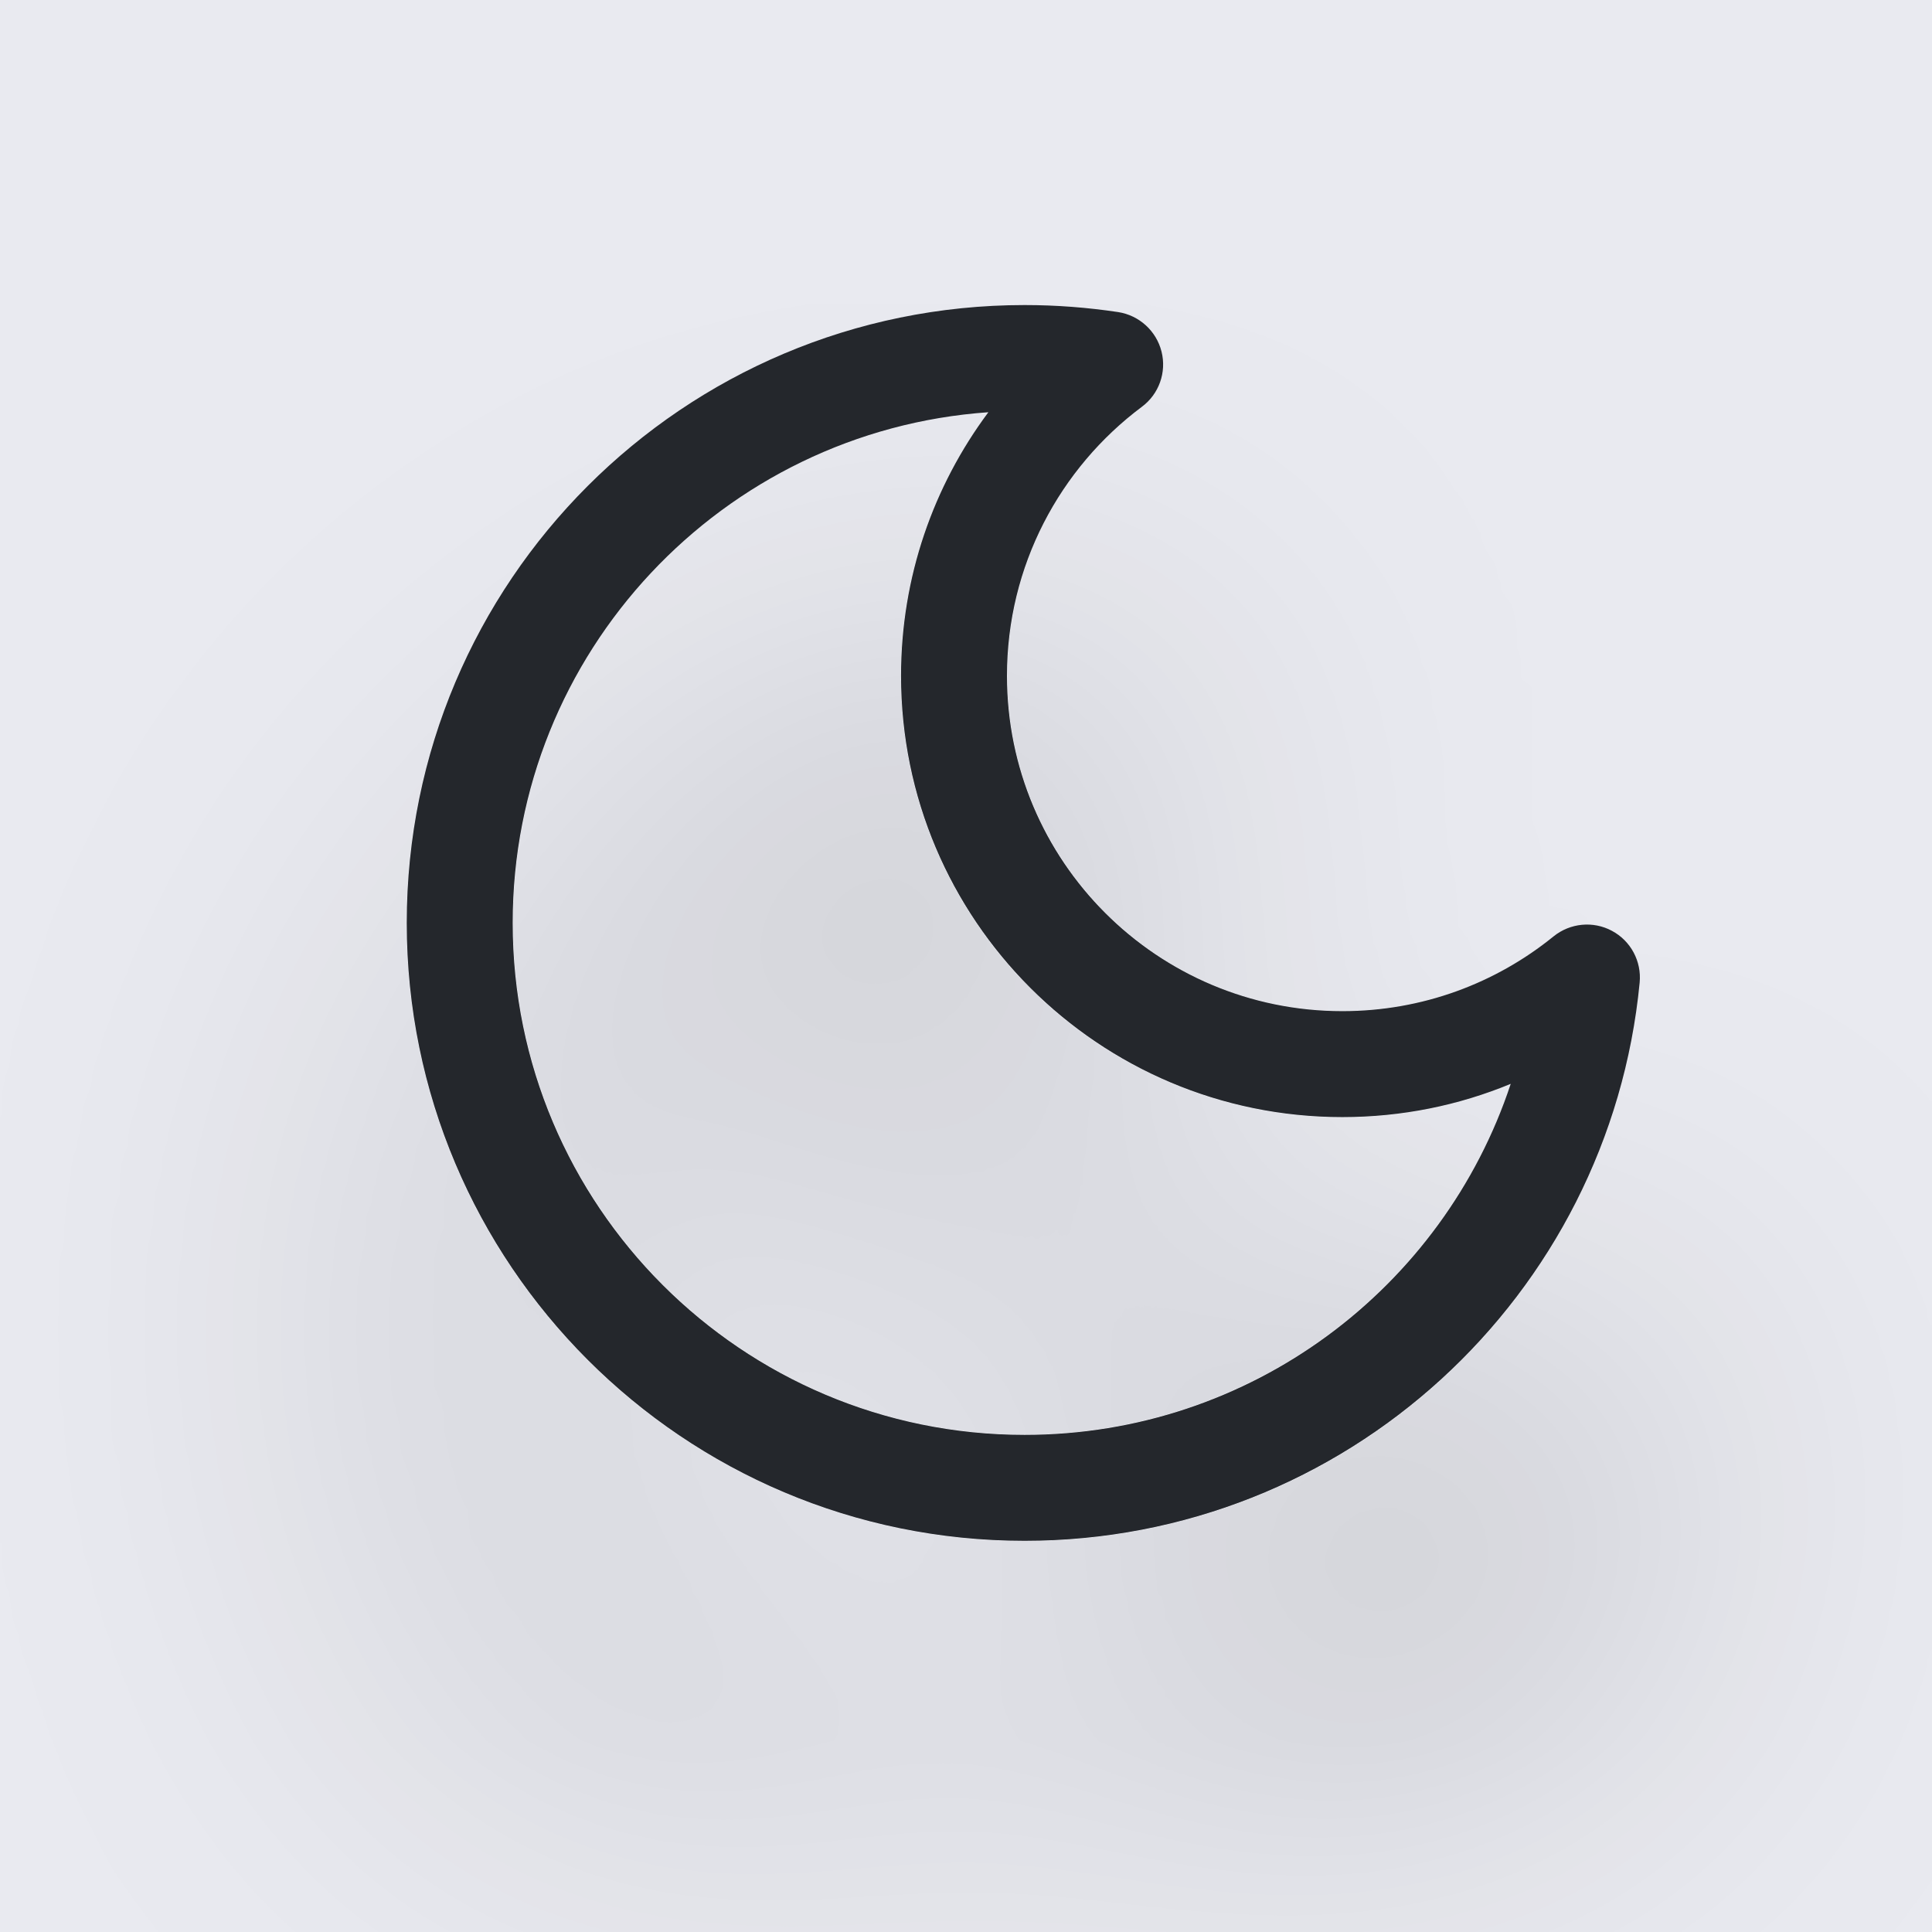
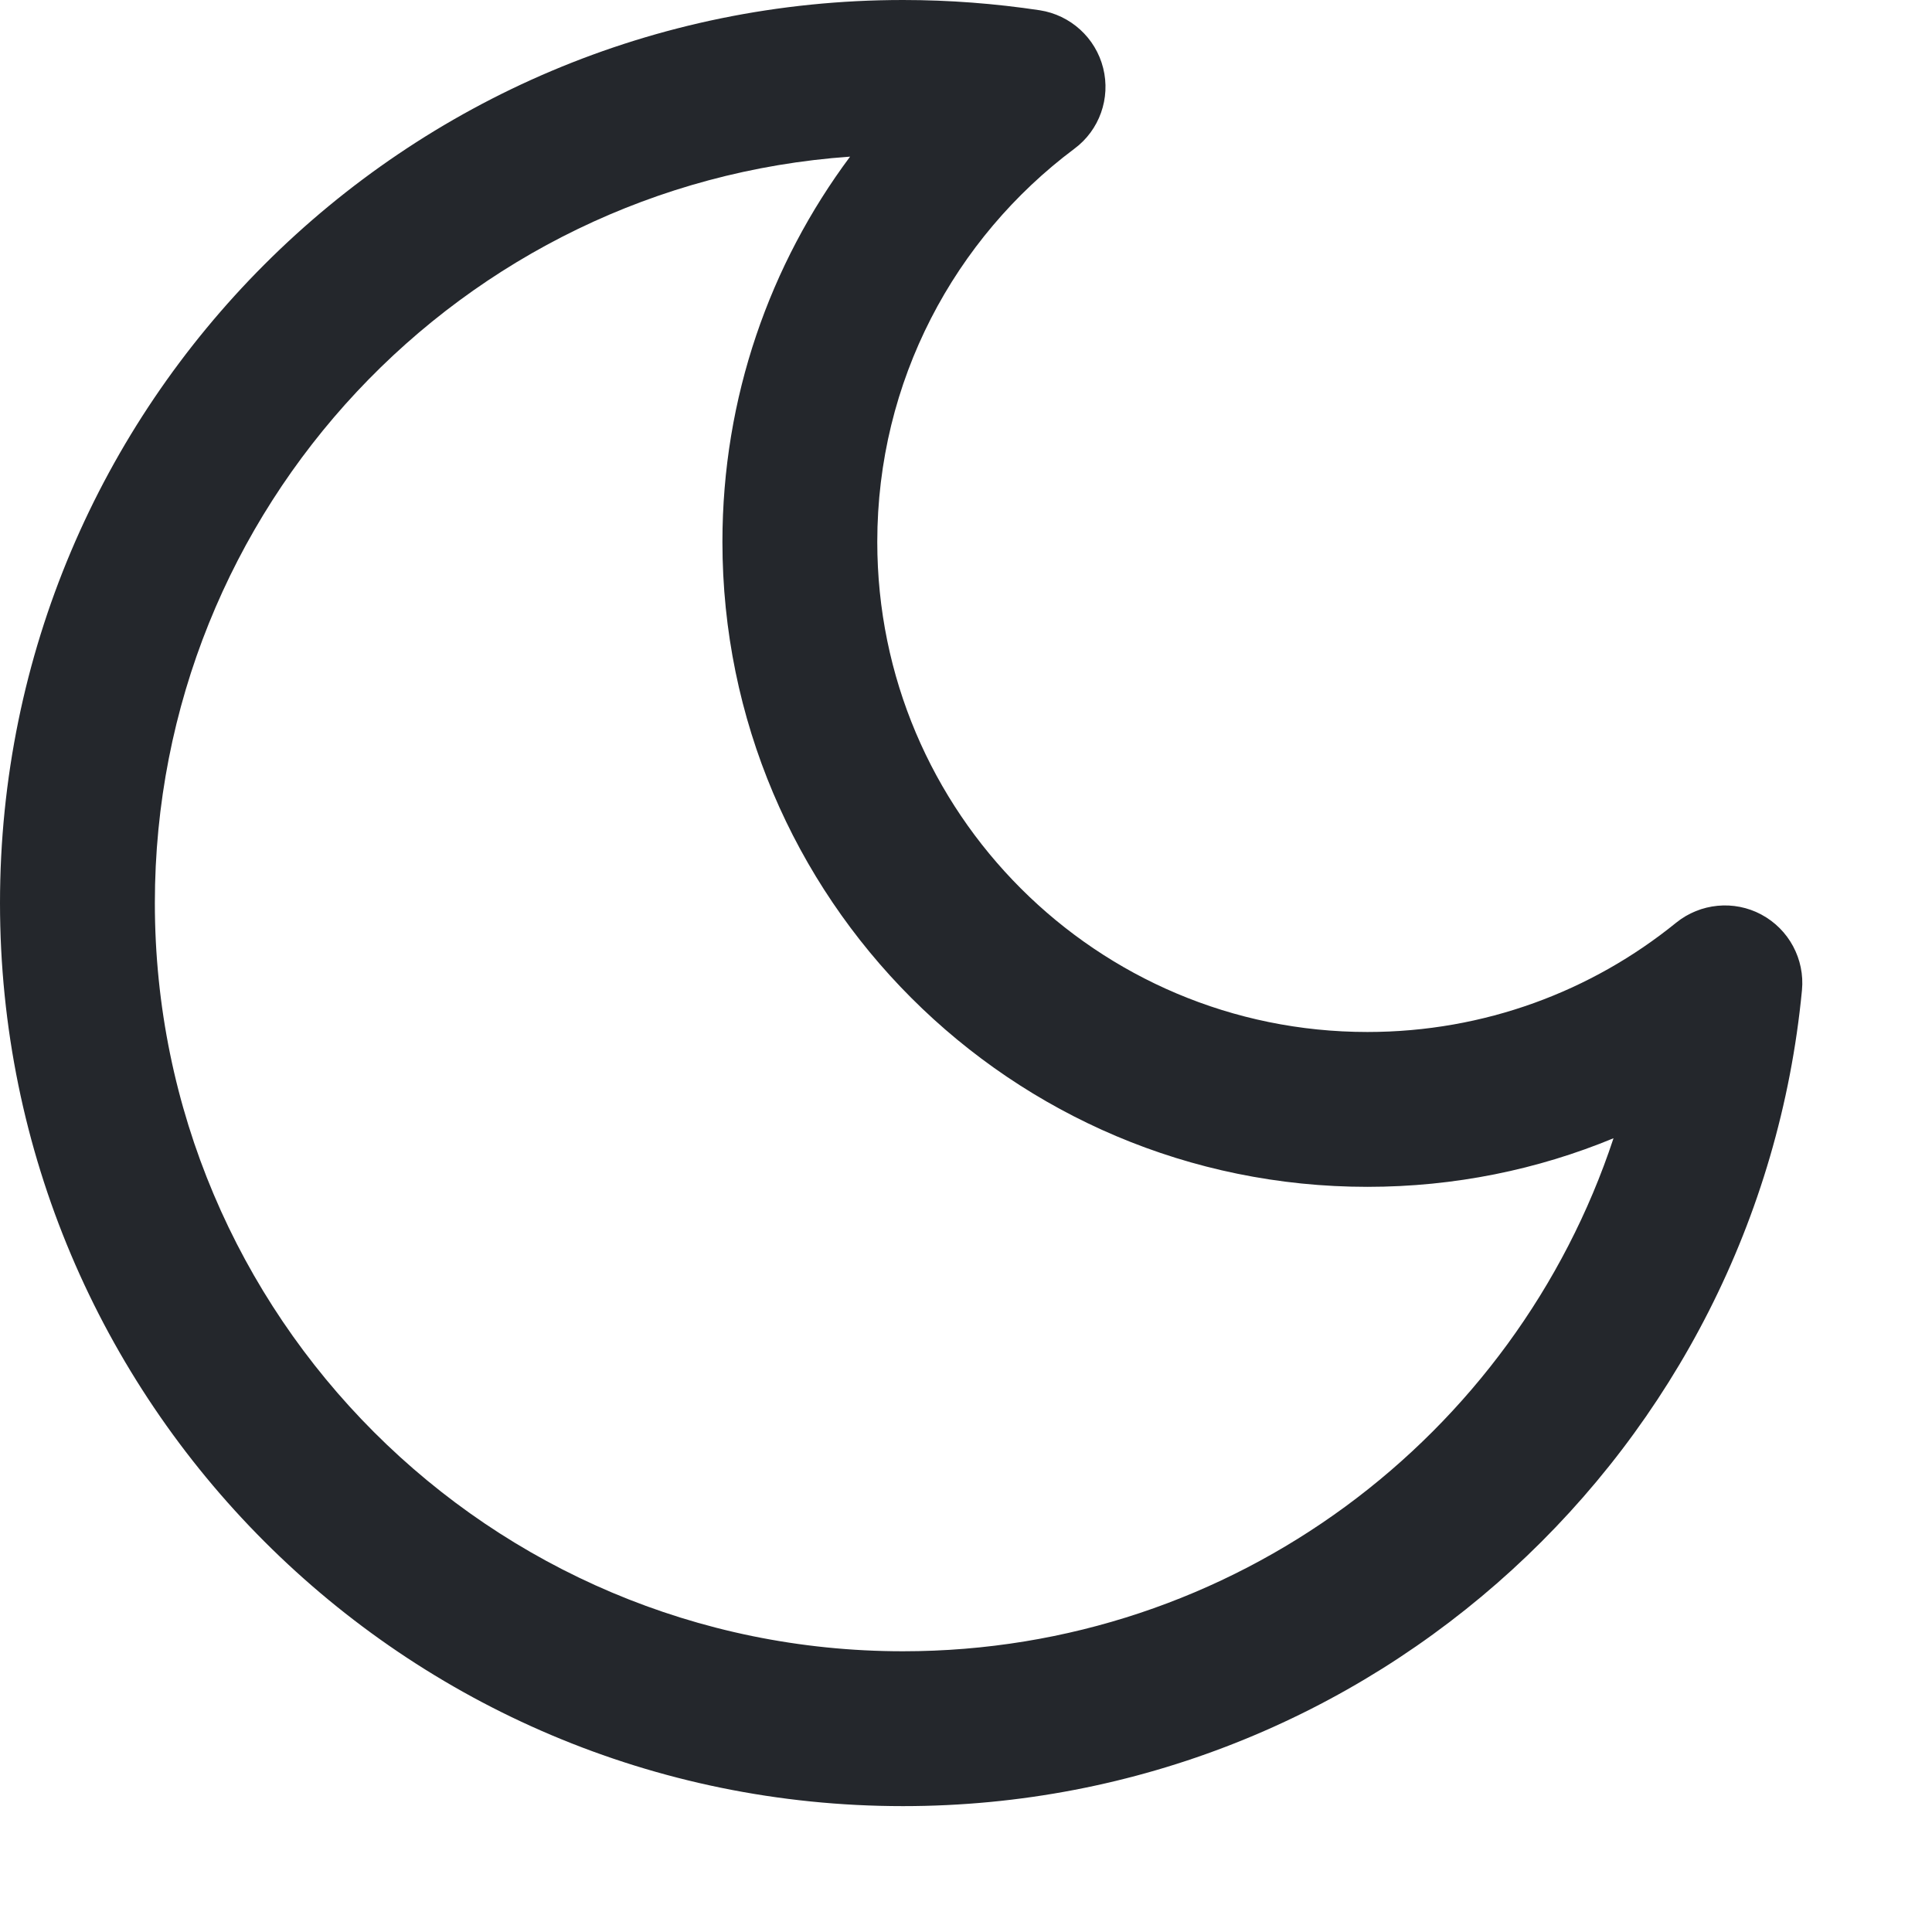
- <svg xmlns="http://www.w3.org/2000/svg" width="21" height="21" viewBox="0 0 19 13" fill="none">
-   <rect width="21" height="21" fill="#EBEBEB" />
-   <path d="M-2241 -1635C-2241 -1636.1 -2240.1 -1637 -2239 -1637H1152C1153.1 -1637 1154 -1636.1 1154 -1635V1337C1154 1338.1 1153.1 1339 1152 1339H-2239C-2240.1 1339 -2241 1338.1 -2241 1337V-1635Z" fill="#E5E5E5" />
-   <rect width="1920" height="1080" transform="translate(-1503 -61)" fill="#151616" />
-   <g filter="url(#filter0_dd_126_1805)">
-     <rect x="-60" y="-19" width="95" height="50" rx="25" fill="#24272C" />
-   </g>
-   <g filter="url(#filter1_d_126_1805)">
-     <circle cx="10" cy="6" r="19" fill="#E9EAF0" />
-   </g>
-   <g filter="url(#filter2_d_126_1805)">
-     <path fill-rule="evenodd" clip-rule="evenodd" d="M9.72 1.054C7.106 1.237 5.042 3.416 5.042 6.076C5.042 8.857 7.296 11.111 10.076 11.111C12.304 11.111 14.194 9.664 14.857 7.659C14.347 7.87 13.788 7.986 13.201 7.986C10.804 7.986 8.861 6.043 8.861 3.646C8.861 2.674 9.181 1.777 9.72 1.054ZM4 6.076C4 2.72 6.72 0 10.076 0C10.389 0 10.696 0.024 10.996 0.069C11.203 0.101 11.372 0.254 11.423 0.458C11.474 0.661 11.398 0.876 11.229 1.001C10.423 1.604 9.903 2.564 9.903 3.646C9.903 5.468 11.38 6.944 13.201 6.944C13.989 6.944 14.711 6.669 15.278 6.209C15.441 6.077 15.668 6.055 15.852 6.154C16.038 6.253 16.145 6.454 16.125 6.663C15.829 9.744 13.235 12.153 10.076 12.153C6.72 12.153 4 9.432 4 6.076Z" fill="#24272C" />
-   </g>
-   <path d="M-2239 -1636H1152V-1638H-2239V-1636ZM1153 -1635V1337H1155V-1635H1153ZM1152 1338H-2239V1340H1152V1338ZM-2240 1337V-1635H-2242V1337H-2240ZM-2239 1338C-2239.55 1338 -2240 1337.55 -2240 1337H-2242C-2242 1338.66 -2240.66 1340 -2239 1340V1338ZM1153 1337C1153 1337.55 1152.55 1338 1152 1338V1340C1153.66 1340 1155 1338.66 1155 1337H1153ZM1152 -1636C1152.55 -1636 1153 -1635.55 1153 -1635H1155C1155 -1636.66 1153.66 -1638 1152 -1638V-1636ZM-2239 -1638C-2240.66 -1638 -2242 -1636.66 -2242 -1635H-2240C-2240 -1635.55 -2239.55 -1636 -2239 -1636V-1638Z" fill="black" fill-opacity="0.1" />
-   <defs>
-     <filter id="filter0_dd_126_1805" x="-68.05" y="-27.05" width="127.2" height="82.2" filterUnits="userSpaceOnUse" color-interpolation-filters="sRGB">
-       <feFlood flood-opacity="0" result="BackgroundImageFix" />
-       <feColorMatrix in="SourceAlpha" type="matrix" values="0 0 0 0 0 0 0 0 0 0 0 0 0 0 0 0 0 0 127 0" result="hardAlpha" />
-       <feOffset dx="8.05" dy="8.05" />
-       <feGaussianBlur stdDeviation="8.05" />
-       <feComposite in2="hardAlpha" operator="out" />
-       <feColorMatrix type="matrix" values="0 0 0 0 0.141 0 0 0 0 0.153 0 0 0 0 0.173 0 0 0 1 0" />
-       <feBlend mode="overlay" in2="BackgroundImageFix" result="effect1_dropShadow_126_1805" />
-       <feColorMatrix in="SourceAlpha" type="matrix" values="0 0 0 0 0 0 0 0 0 0 0 0 0 0 0 0 0 0 127 0" result="hardAlpha" />
-       <feOffset dy="3.22" />
-       <feGaussianBlur stdDeviation="1.61" />
-       <feComposite in2="hardAlpha" operator="out" />
-       <feColorMatrix type="matrix" values="0 0 0 0 0 0 0 0 0 0 0 0 0 0 0 0 0 0 0.25 0" />
-       <feBlend mode="normal" in2="effect1_dropShadow_126_1805" result="effect2_dropShadow_126_1805" />
-       <feBlend mode="normal" in="SourceGraphic" in2="effect2_dropShadow_126_1805" result="shape" />
-     </filter>
-     <filter id="filter1_d_126_1805" x="-13" y="-13" width="46" height="46" filterUnits="userSpaceOnUse" color-interpolation-filters="sRGB">
-       <feFlood flood-opacity="0" result="BackgroundImageFix" />
-       <feColorMatrix in="SourceAlpha" type="matrix" values="0 0 0 0 0 0 0 0 0 0 0 0 0 0 0 0 0 0 127 0" result="hardAlpha" />
-       <feOffset dy="4" />
-       <feGaussianBlur stdDeviation="2" />
-       <feComposite in2="hardAlpha" operator="out" />
-       <feColorMatrix type="matrix" values="0 0 0 0 0 0 0 0 0 0 0 0 0 0 0 0 0 0 0.25 0" />
-       <feBlend mode="normal" in2="BackgroundImageFix" result="effect1_dropShadow_126_1805" />
-       <feBlend mode="normal" in="SourceGraphic" in2="effect1_dropShadow_126_1805" result="shape" />
-     </filter>
-     <filter id="filter2_d_126_1805" x="0" y="0" width="20.127" height="20.153" filterUnits="userSpaceOnUse" color-interpolation-filters="sRGB">
-       <feFlood flood-opacity="0" result="BackgroundImageFix" />
-       <feColorMatrix in="SourceAlpha" type="matrix" values="0 0 0 0 0 0 0 0 0 0 0 0 0 0 0 0 0 0 127 0" result="hardAlpha" />
-       <feOffset dy="4" />
-       <feGaussianBlur stdDeviation="2" />
-       <feComposite in2="hardAlpha" operator="out" />
-       <feColorMatrix type="matrix" values="0 0 0 0 0 0 0 0 0 0 0 0 0 0 0 0 0 0 0.25 0" />
-       <feBlend mode="normal" in2="BackgroundImageFix" result="effect1_dropShadow_126_1805" />
-       <feBlend mode="normal" in="SourceGraphic" in2="effect1_dropShadow_126_1805" result="shape" />
-     </filter>
-   </defs>
+ <svg xmlns="http://www.w3.org/2000/svg" width="13" height="13" viewBox="0 0 13 13" fill="none">
+   <path fill-rule="evenodd" clip-rule="evenodd" d="M5.72 1.054C3.106 1.237 1.042 3.416 1.042 6.076C1.042 8.857 3.296 11.111 6.076 11.111C8.304 11.111 10.194 9.664 10.857 7.659C10.347 7.87 9.788 7.986 9.201 7.986C6.804 7.986 4.861 6.043 4.861 3.646C4.861 2.674 5.181 1.777 5.72 1.054ZM0 6.076C0 2.72 2.72 0 6.076 0C6.389 0 6.696 0.024 6.996 0.069C7.203 0.101 7.372 0.254 7.423 0.458C7.474 0.661 7.398 0.876 7.229 1.001C6.423 1.604 5.903 2.564 5.903 3.646C5.903 5.468 7.38 6.944 9.201 6.944C9.989 6.944 10.711 6.669 11.278 6.209C11.441 6.077 11.668 6.055 11.852 6.154C12.037 6.253 12.145 6.454 12.125 6.663C11.829 9.744 9.235 12.153 6.076 12.153C2.72 12.153 0 9.432 0 6.076Z" fill="#24272C" />
</svg>
